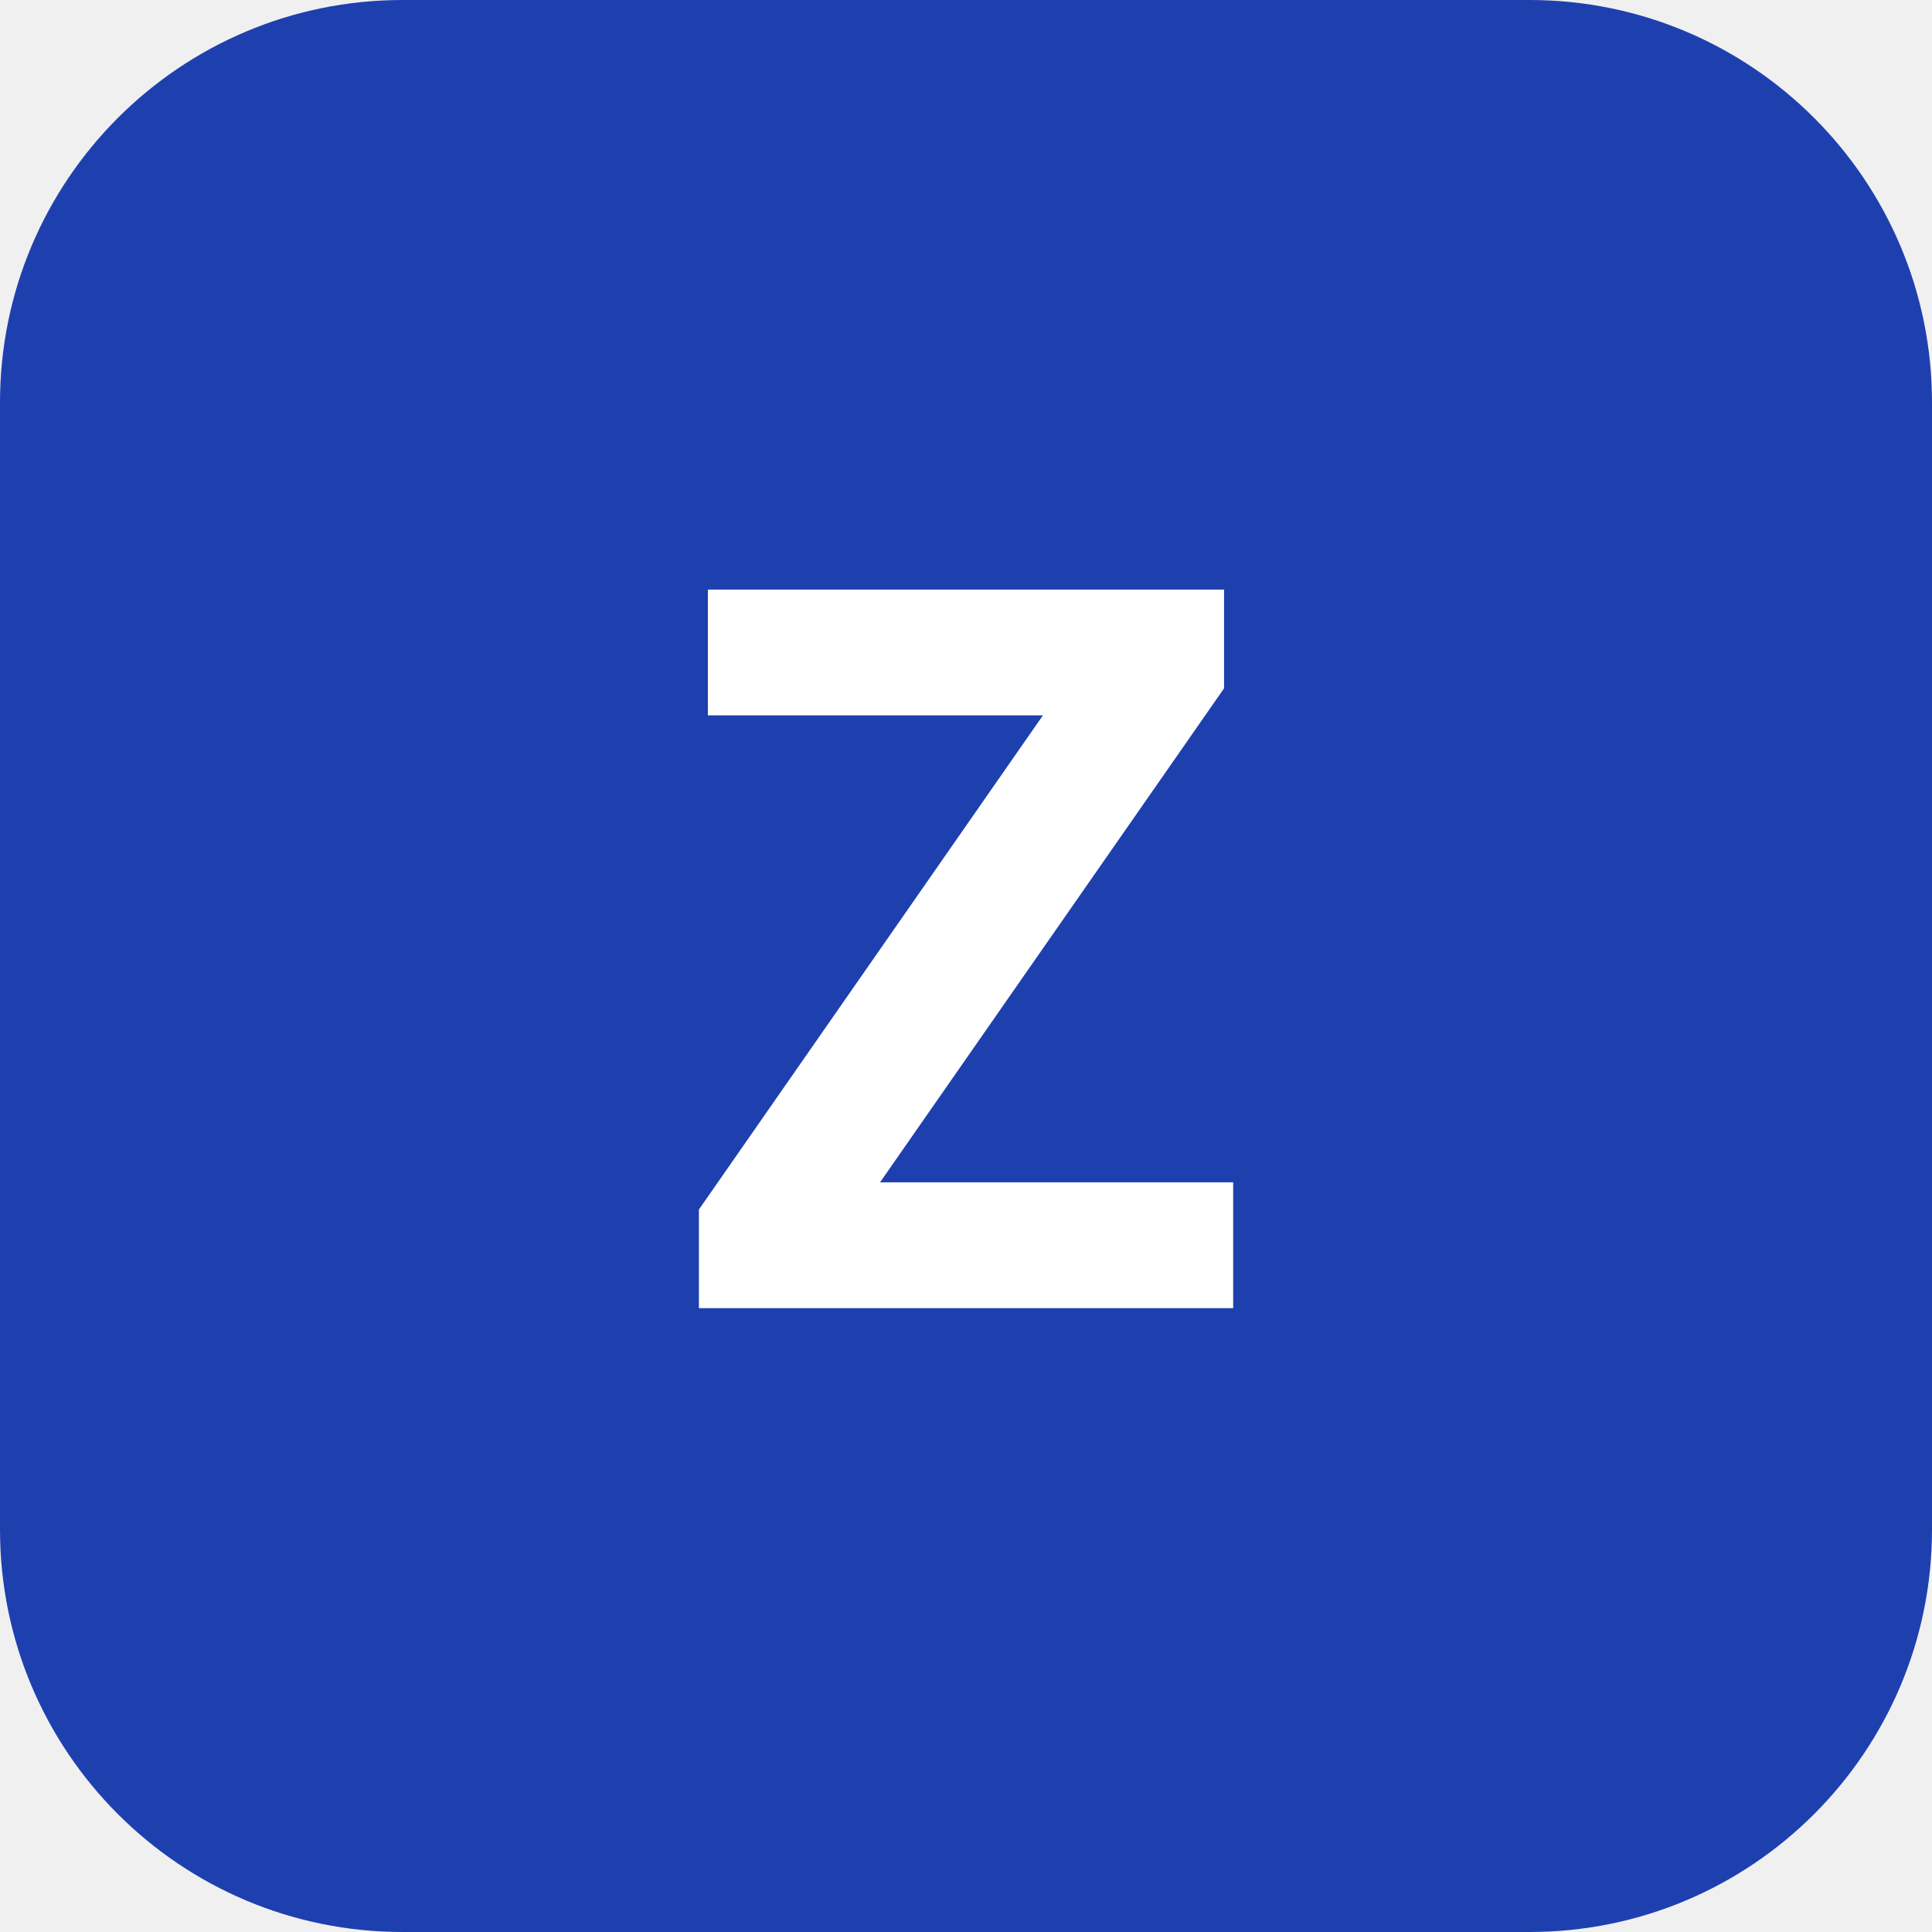
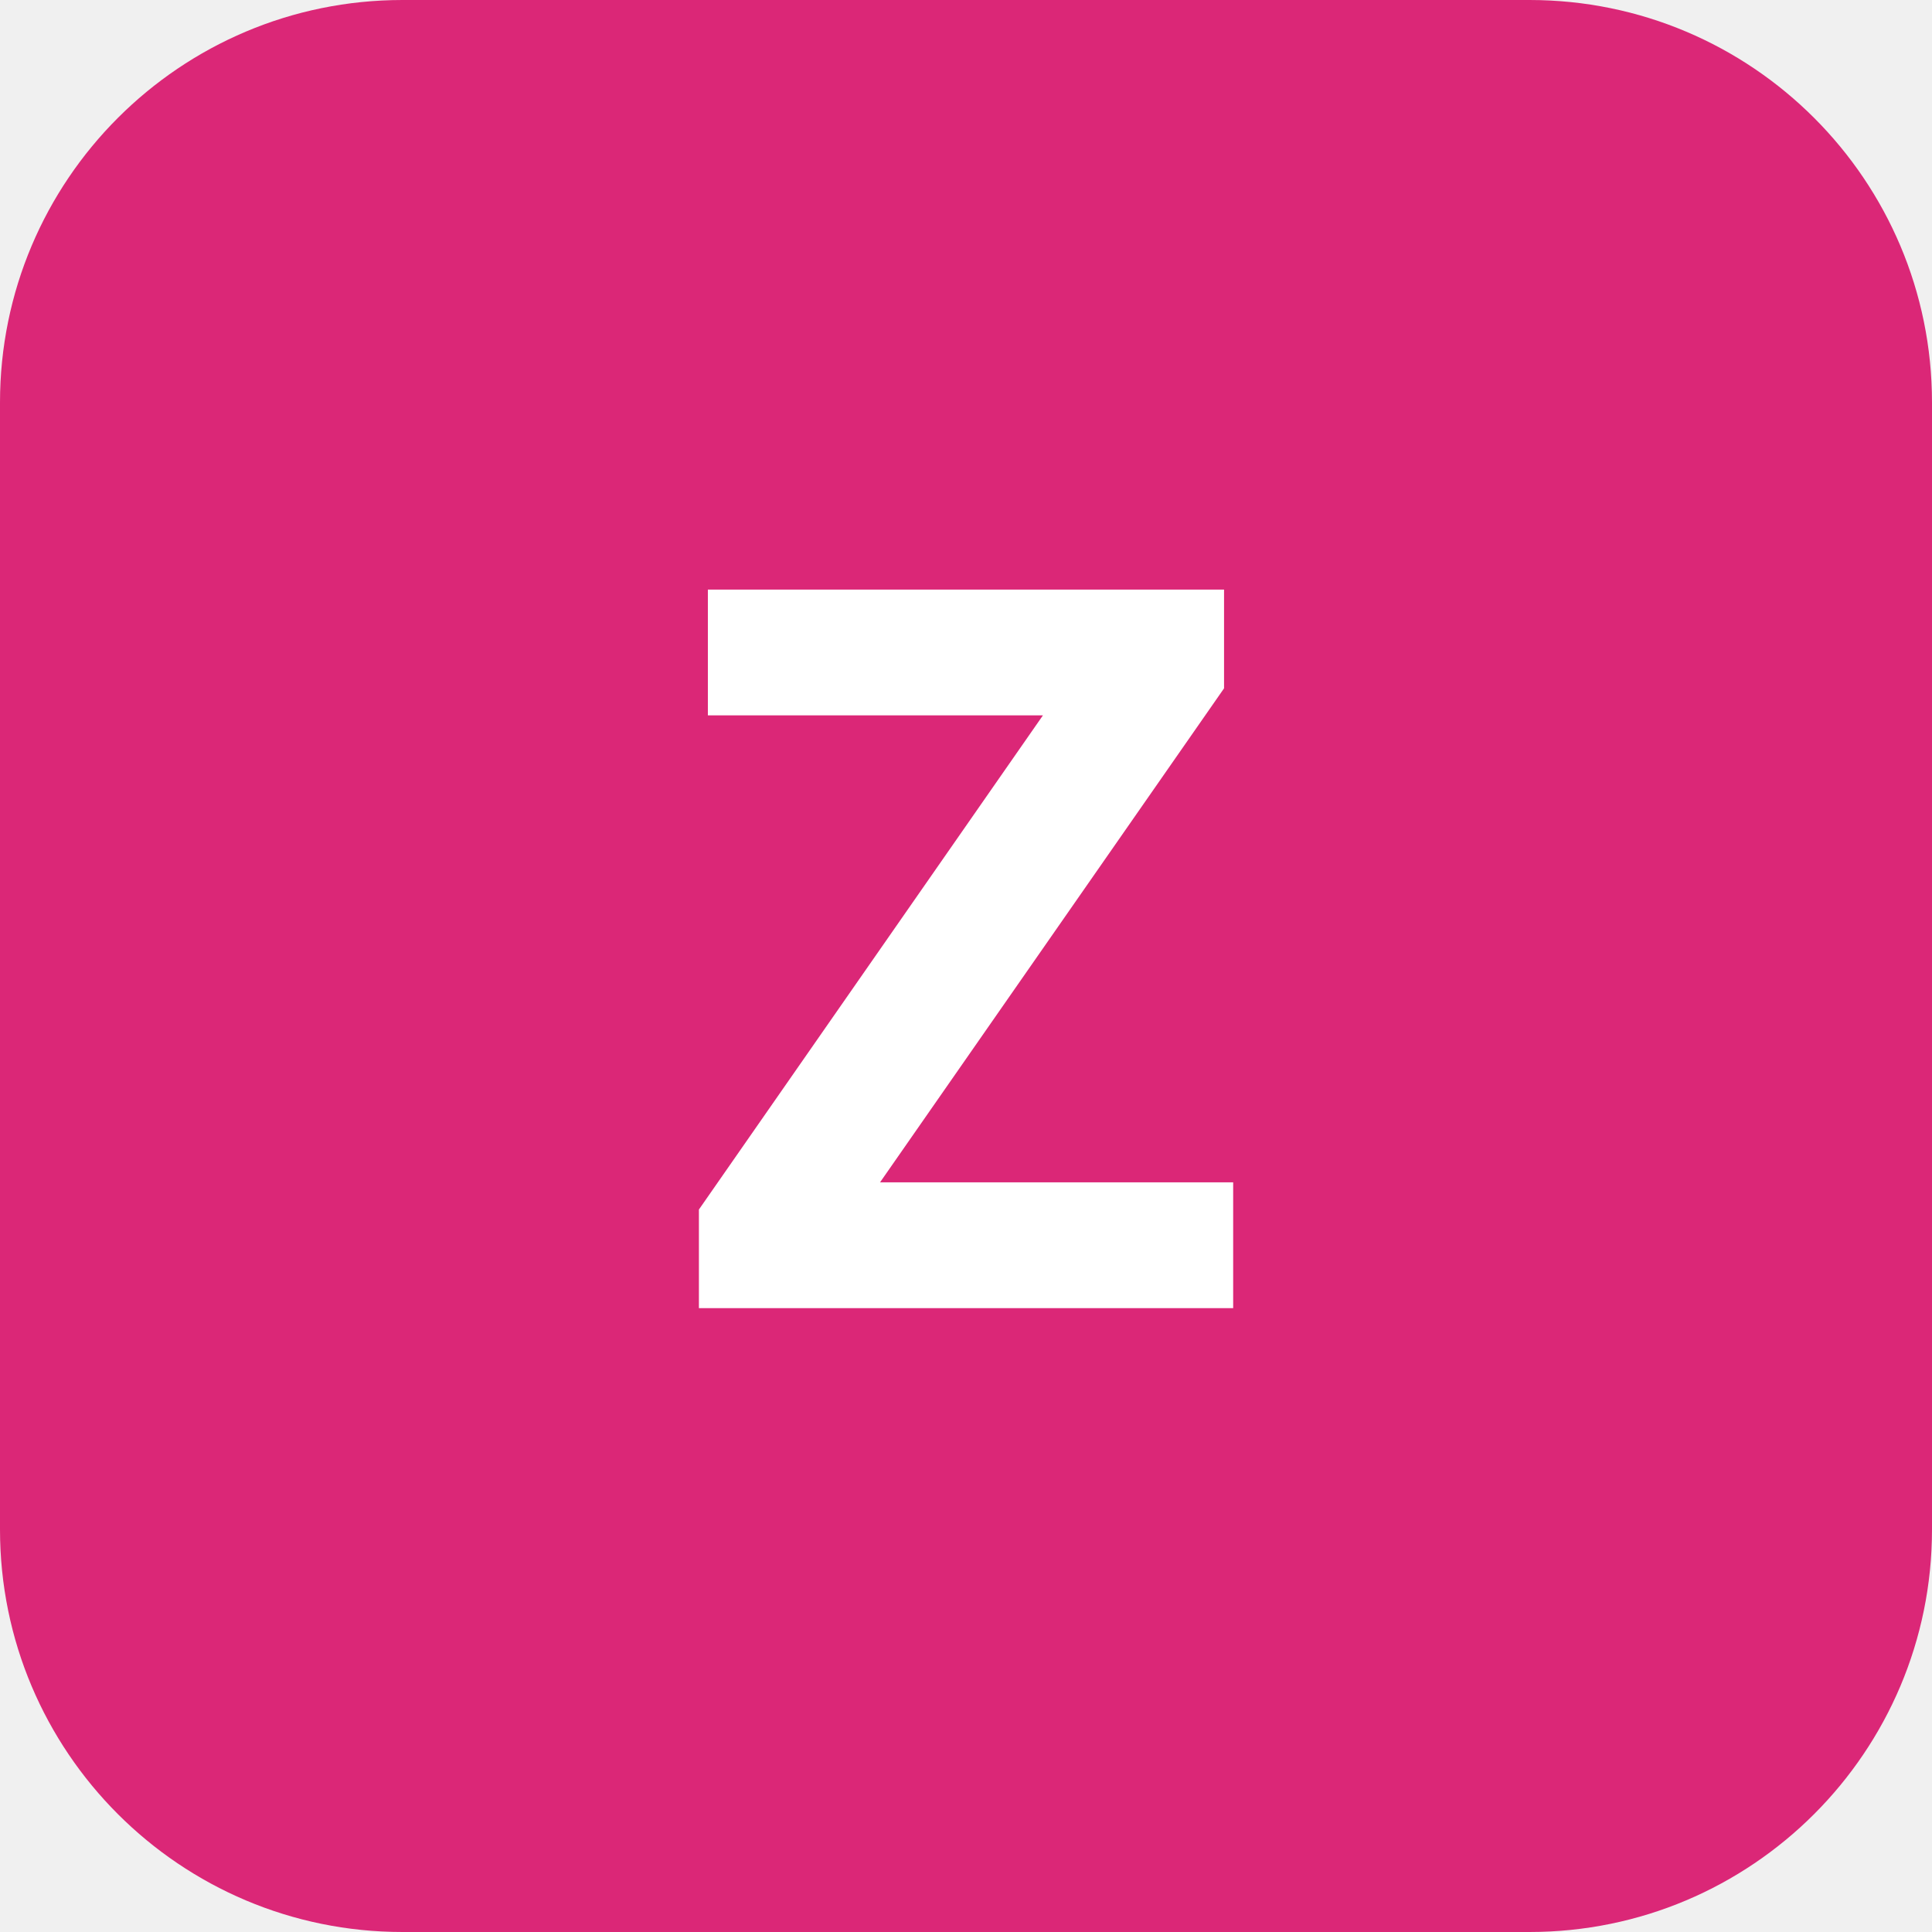
<svg xmlns="http://www.w3.org/2000/svg" viewBox="0 0 192 192">
-   <rect width="192" height="192" rx="40" fill="#1e40af" />
+   <rect width="192" height="192" rx="40" fill="#db2777" />
  <text x="96" y="130" font-family="system-ui, sans-serif" font-size="100" font-weight="900" text-anchor="middle" fill="white">Z</text>
</svg>
